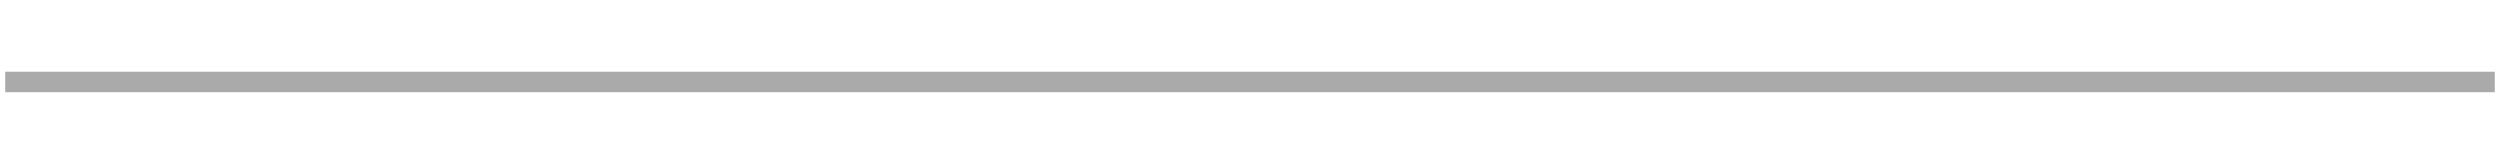
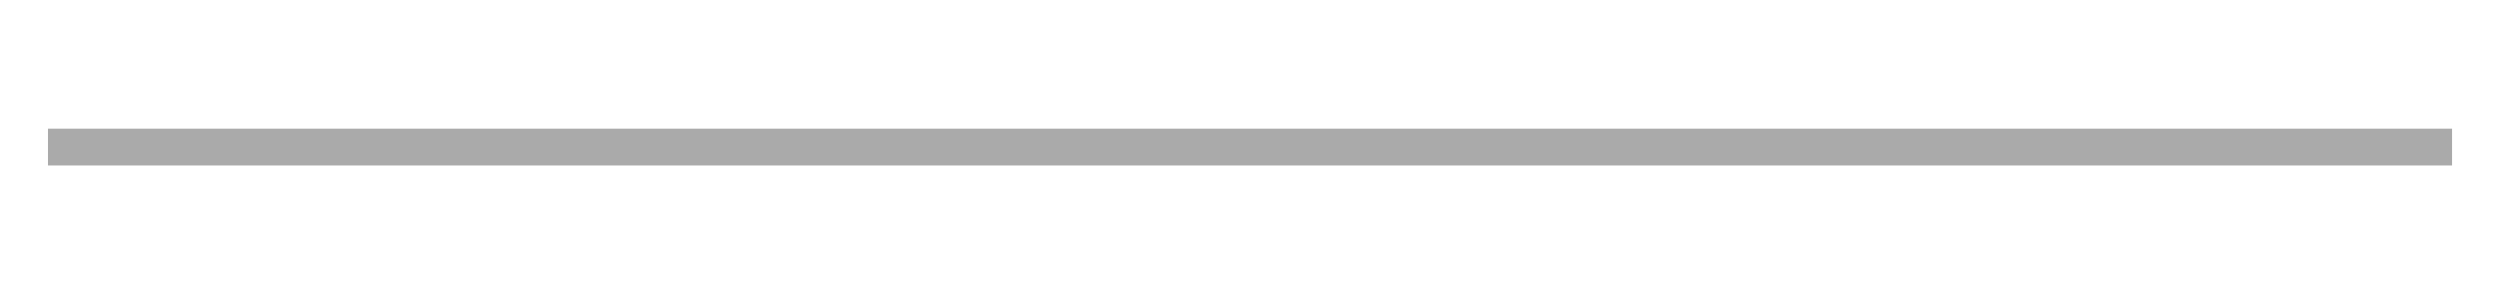
- <svg xmlns="http://www.w3.org/2000/svg" version="1.1" width="122px" height="8px" viewBox="530 140  122 8">
-   <g transform="matrix(-0.8395702 -0.5432513 0.5432513 -0.8395702 1008.958 585.9596 )">
-     <path d="M 540 177  L 642 111  " stroke-width="1" stroke="#aaaaaa" fill="none" />
+ <svg xmlns="http://www.w3.org/2000/svg" version="1.1" width="68px" height="8px" viewBox="578 94  68 8">
+   <g transform="matrix(-0.9175556 0.3976074 -0.3976074 -0.9175556 1212.51 -55.4153 )">
+     <path d="M 582 85  L 642 111  " stroke-width="1" stroke="#aaaaaa" fill="none" />
  </g>
</svg>
